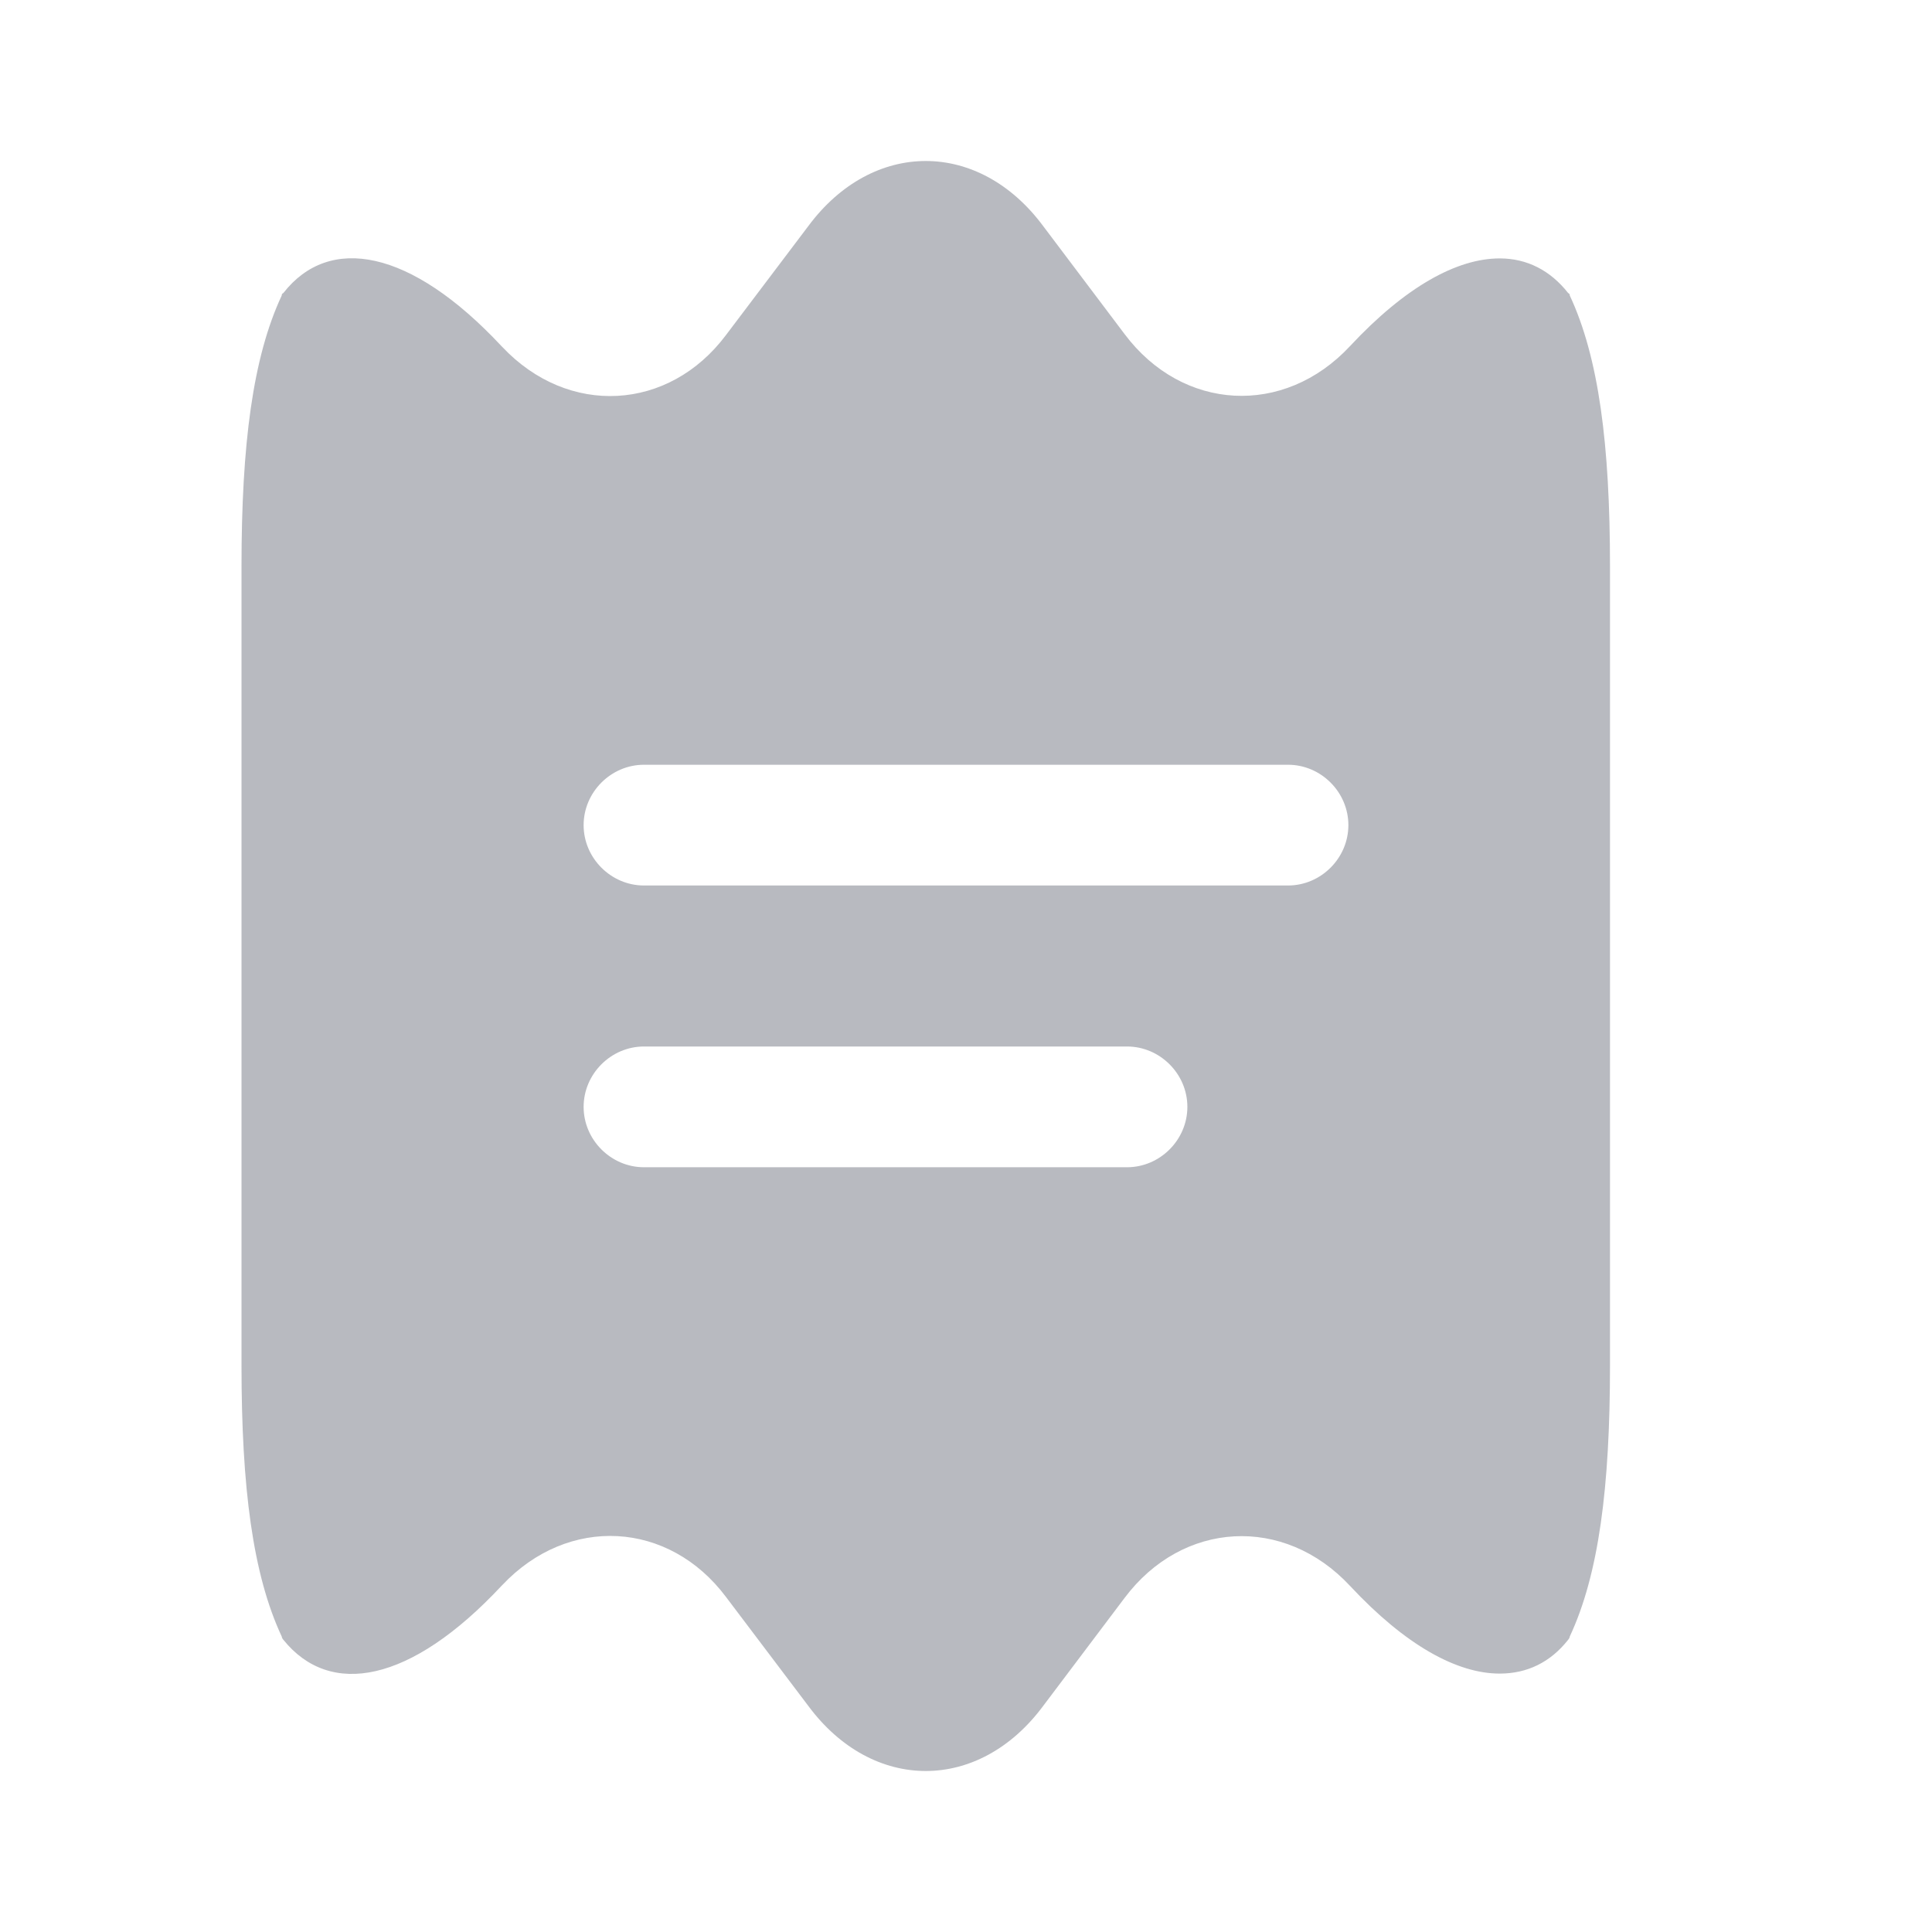
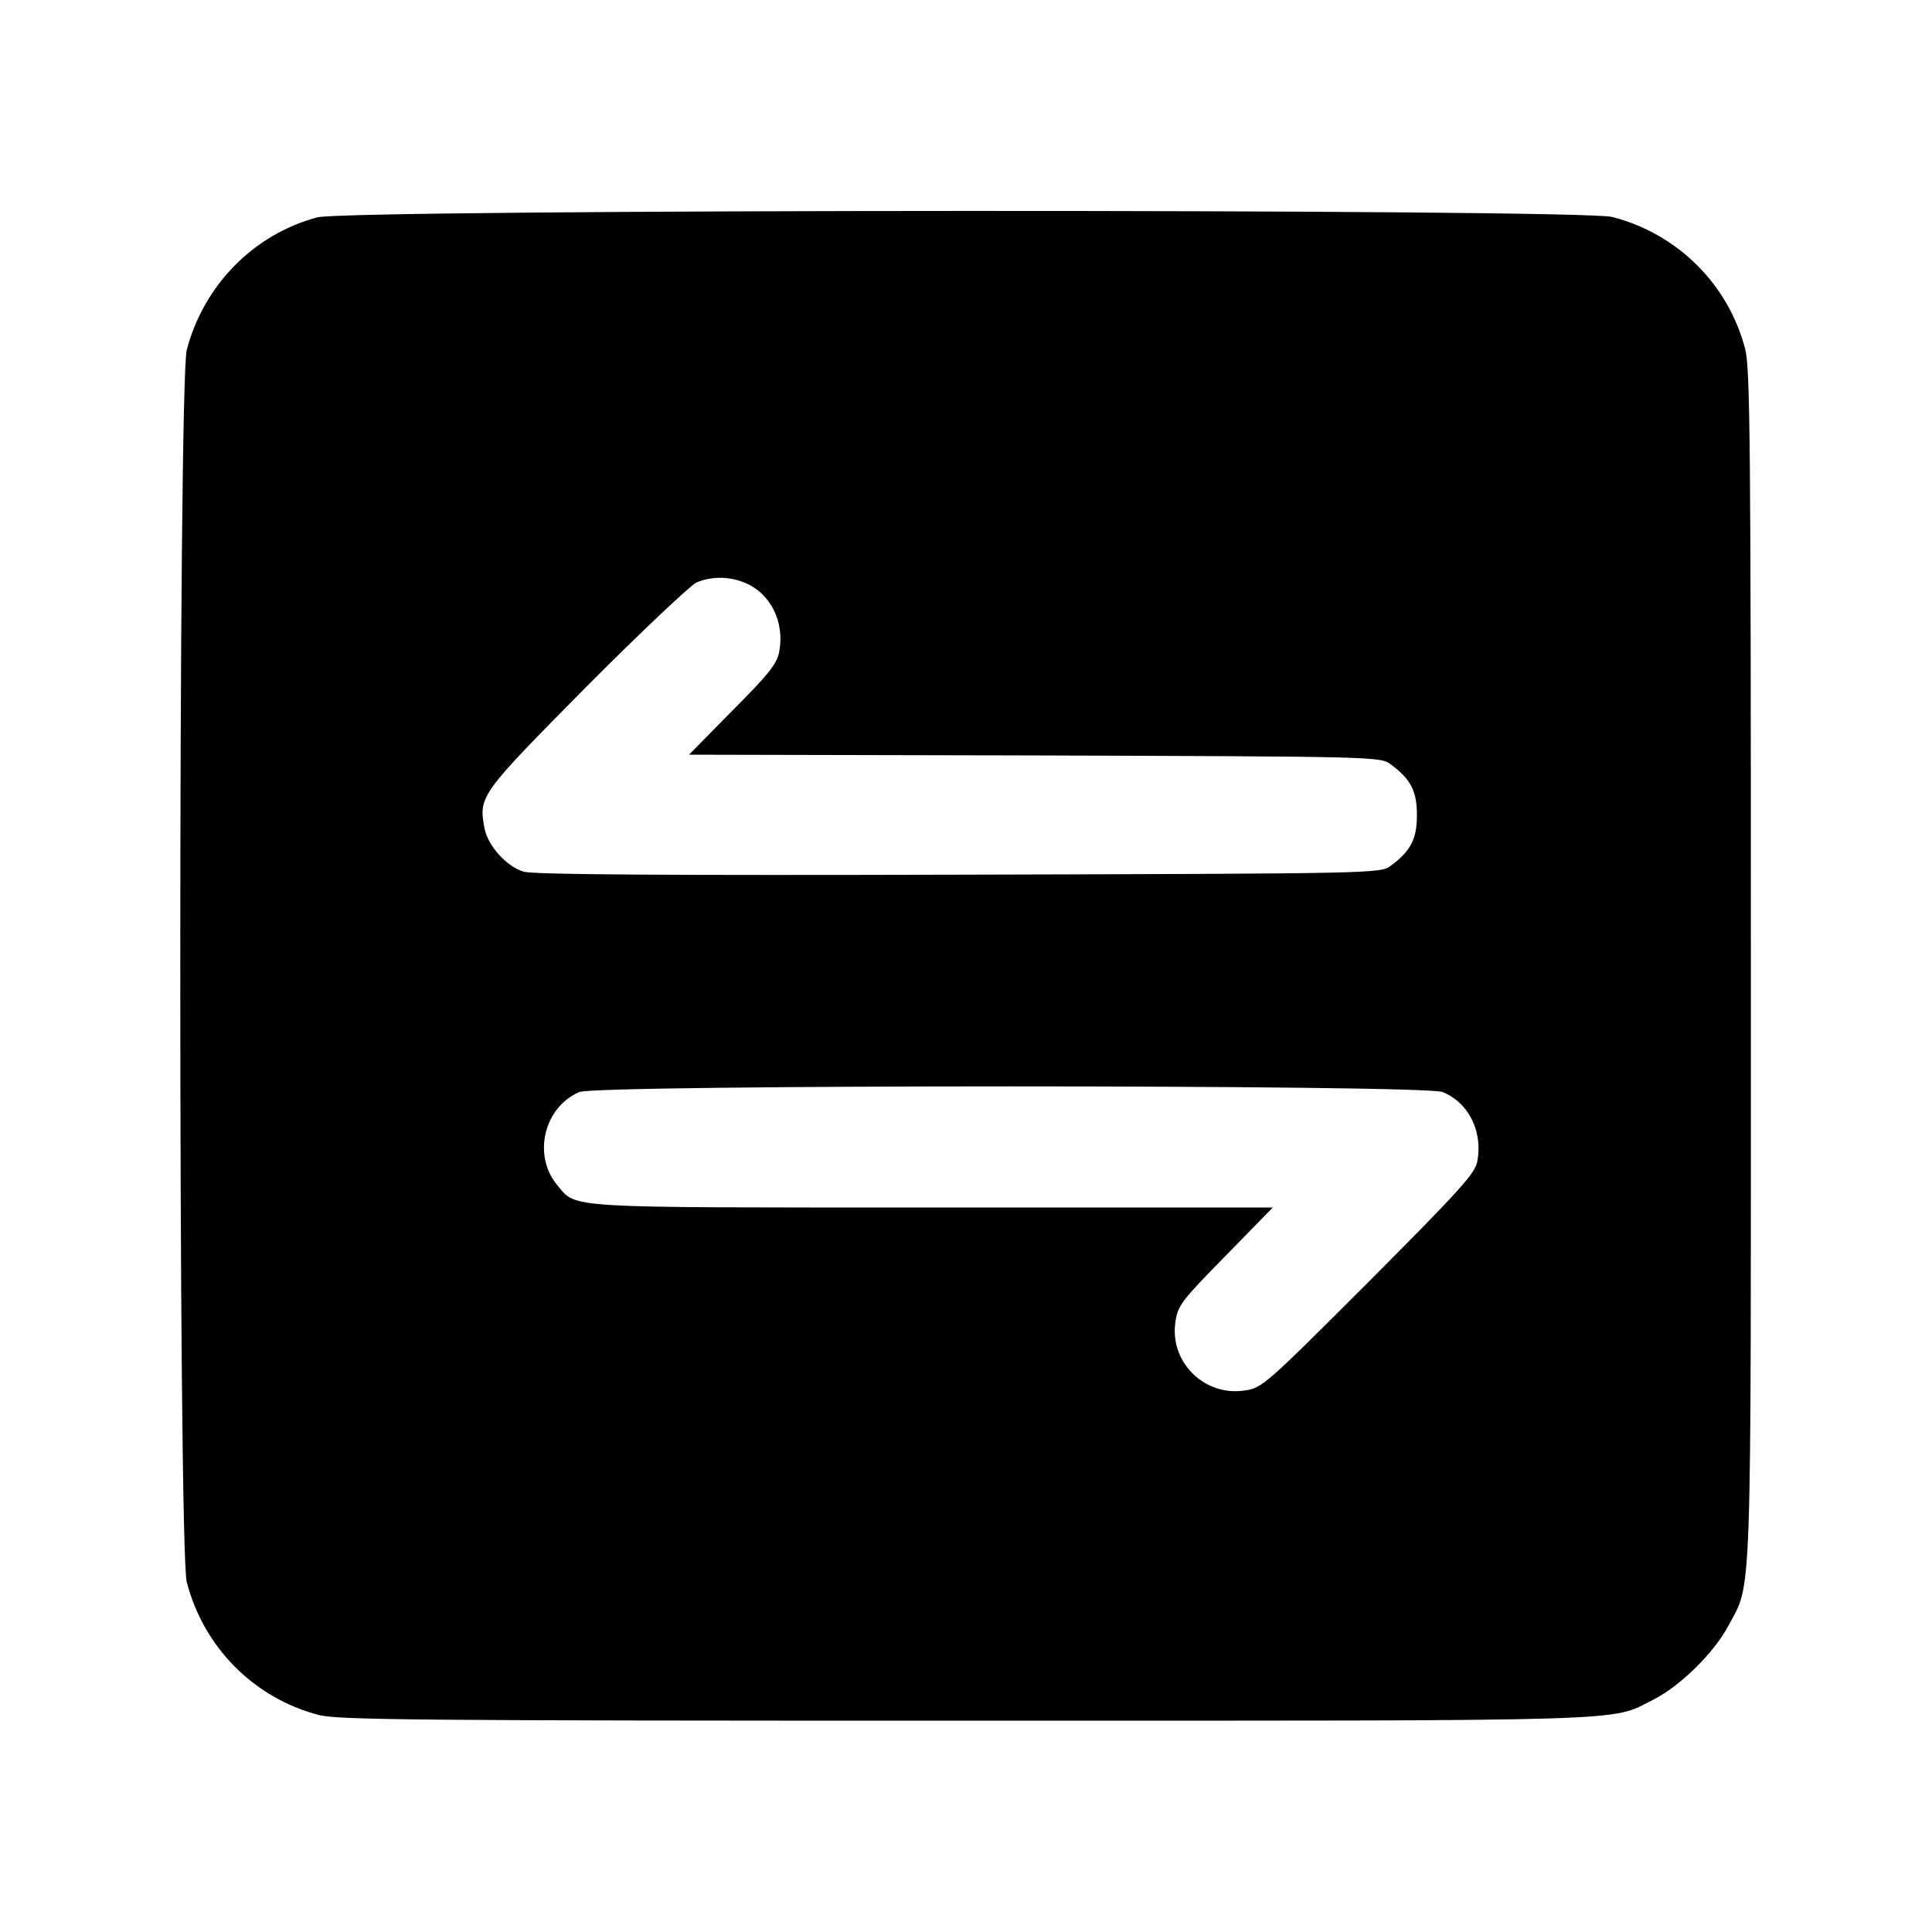
- <svg xmlns="http://www.w3.org/2000/svg" width="24" height="24" viewBox="0 0 24 24" fill="none">
-   <g opacity="0.3">
-     <path d="M19.5 3.67C19.5 3.66 19.5 3.65 19.48 3.64C19.26 3.36 18.97 3.21 18.63 3.21C18.1 3.21 17.46 3.56 16.77 4.3C15.95 5.18 14.69 5.11 13.97 4.15L12.96 2.81C12.56 2.27 12.03 2 11.5 2C10.97 2 10.44 2.27 10.04 2.81L9.02 4.16C8.31 5.11 7.06 5.18 6.24 4.31L6.23 4.3C5.1 3.09 4.09 2.91 3.52 3.64C3.5 3.65 3.5 3.66 3.5 3.67C3.14 4.44 3 5.52 3 7.04V16.96C3 18.48 3.14 19.56 3.5 20.33C3.5 20.34 3.51 20.36 3.52 20.37C4.1 21.09 5.1 20.91 6.23 19.7L6.24 19.69C7.06 18.82 8.31 18.89 9.02 19.84L10.04 21.19C10.44 21.73 10.97 22 11.5 22C12.03 22 12.56 21.73 12.96 21.19L13.97 19.85C14.69 18.89 15.95 18.82 16.77 19.7C17.46 20.44 18.1 20.79 18.63 20.79C18.97 20.79 19.26 20.65 19.48 20.37C19.49 20.36 19.5 20.34 19.5 20.33C19.86 19.56 20 18.48 20 16.96V7.04C20 5.52 19.86 4.44 19.5 3.67ZM14 14.5H8C7.59 14.5 7.25 14.16 7.25 13.75C7.25 13.34 7.59 13 8 13H14C14.41 13 14.75 13.34 14.75 13.75C14.75 14.16 14.41 14.5 14 14.5ZM16 11H8C7.59 11 7.25 10.66 7.25 10.25C7.25 9.84 7.59 9.5 8 9.5H16C16.41 9.5 16.75 9.84 16.75 10.25C16.75 10.66 16.41 11 16 11Z" fill="#11192B" />
+ <svg xmlns="http://www.w3.org/2000/svg" version="1.0" width="512pt" height="512pt" viewBox="0 0 512 512" preserveAspectRatio="xMidYMid meet">
+   <g transform="translate(0,512) scale(0.1,-0.1)" fill="#000000" stroke="none">
+     <path d="M841 4544 c-169 -45 -301 -180 -346 -351 -23 -86 -23 -3180 0 -3266 45 -173 178 -307 350 -352 52 -13 260 -15 1715 -15 1805 0 1705 -3 1822 56 71 36 159 123 197 193 65 122 61 17 61 1751 0 1383 -2 1583 -15 1635 -45 172 -179 305 -352 350 -85 22 -3349 21 -3432 -1z m1132 -968 c69 -28 107 -104 92 -183 -5 -31 -29 -61 -123 -155 l-116 -118 916 -2 c908 -3 917 -3 944 -24 53 -39 69 -71 69 -134 0 -63 -16 -95 -69 -134 -27 -21 -34 -21 -1144 -24 -765 -2 -1129 0 -1154 8 -45 13 -95 68 -104 115 -16 85 -12 90 269 374 144 145 276 269 292 277 39 17 87 17 128 0z m1850 -1350 c69 -28 107 -104 92 -184 -6 -32 -45 -75 -288 -319 -274 -274 -283 -282 -329 -288 -107 -16 -199 76 -183 182 6 43 17 57 133 175 l125 128 -902 0 c-986 0 -942 -3 -994 59 -66 79 -36 206 58 247 45 20 2241 20 2288 0z" />
  </g>
</svg>
